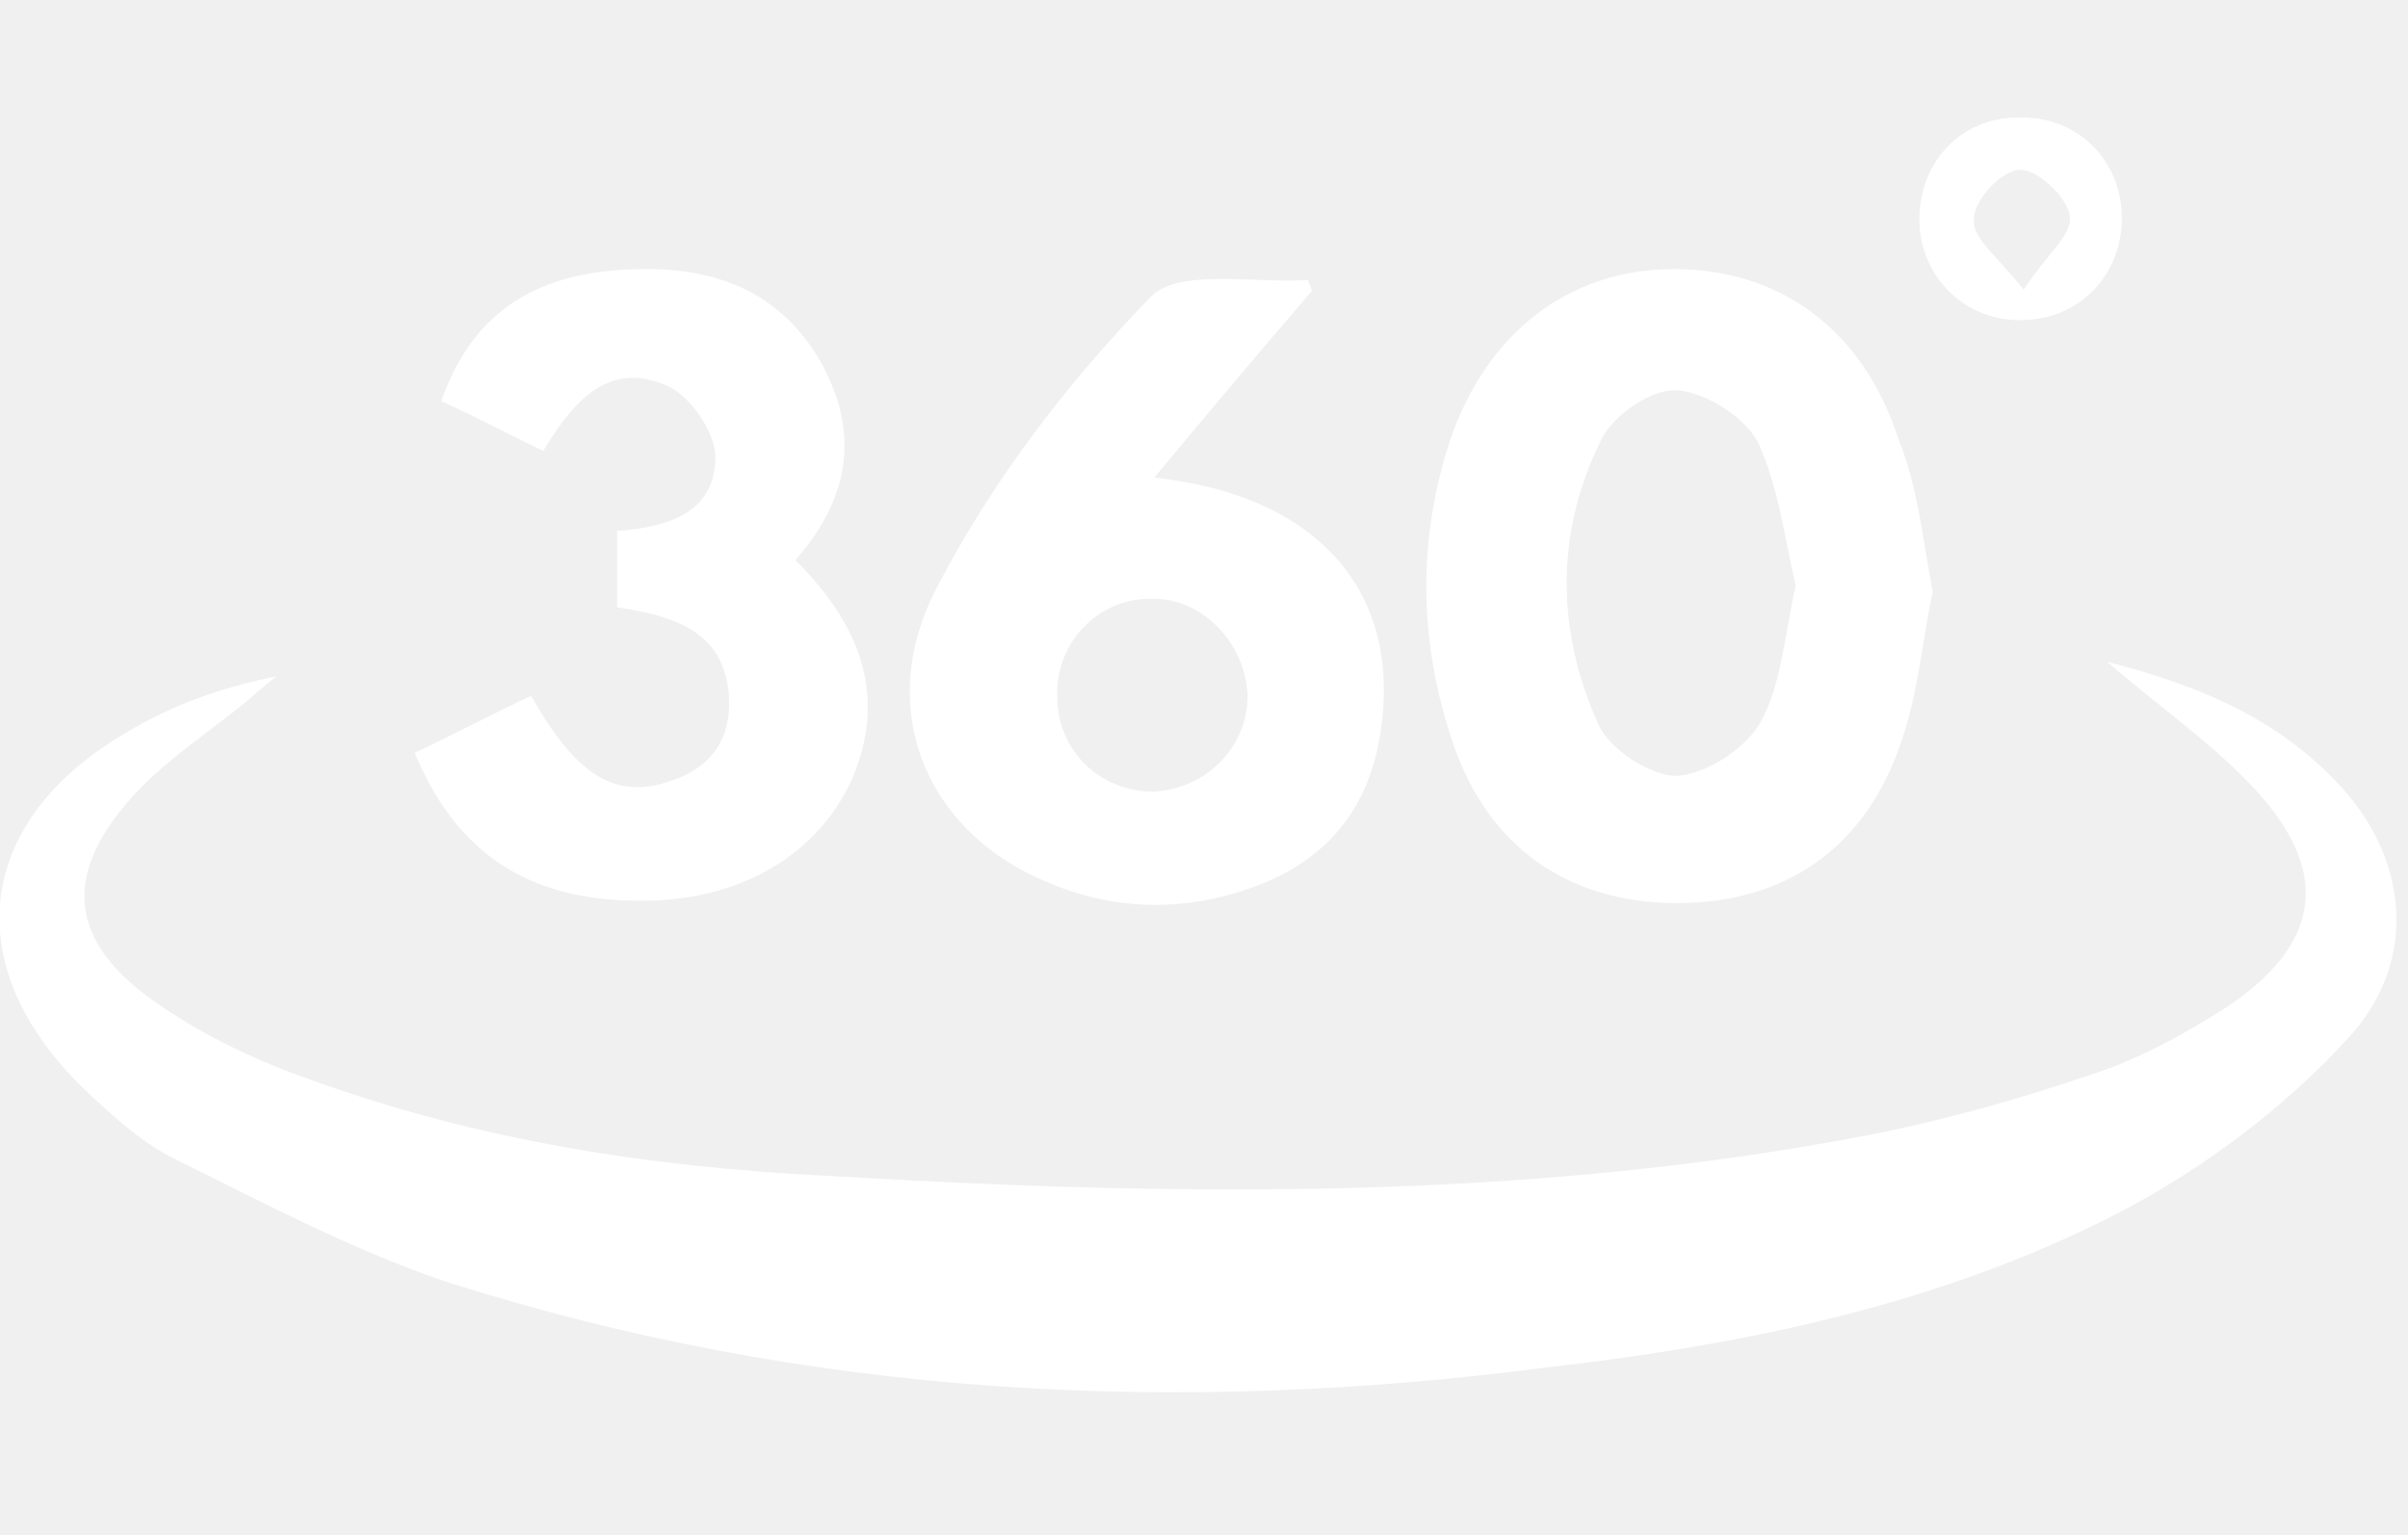
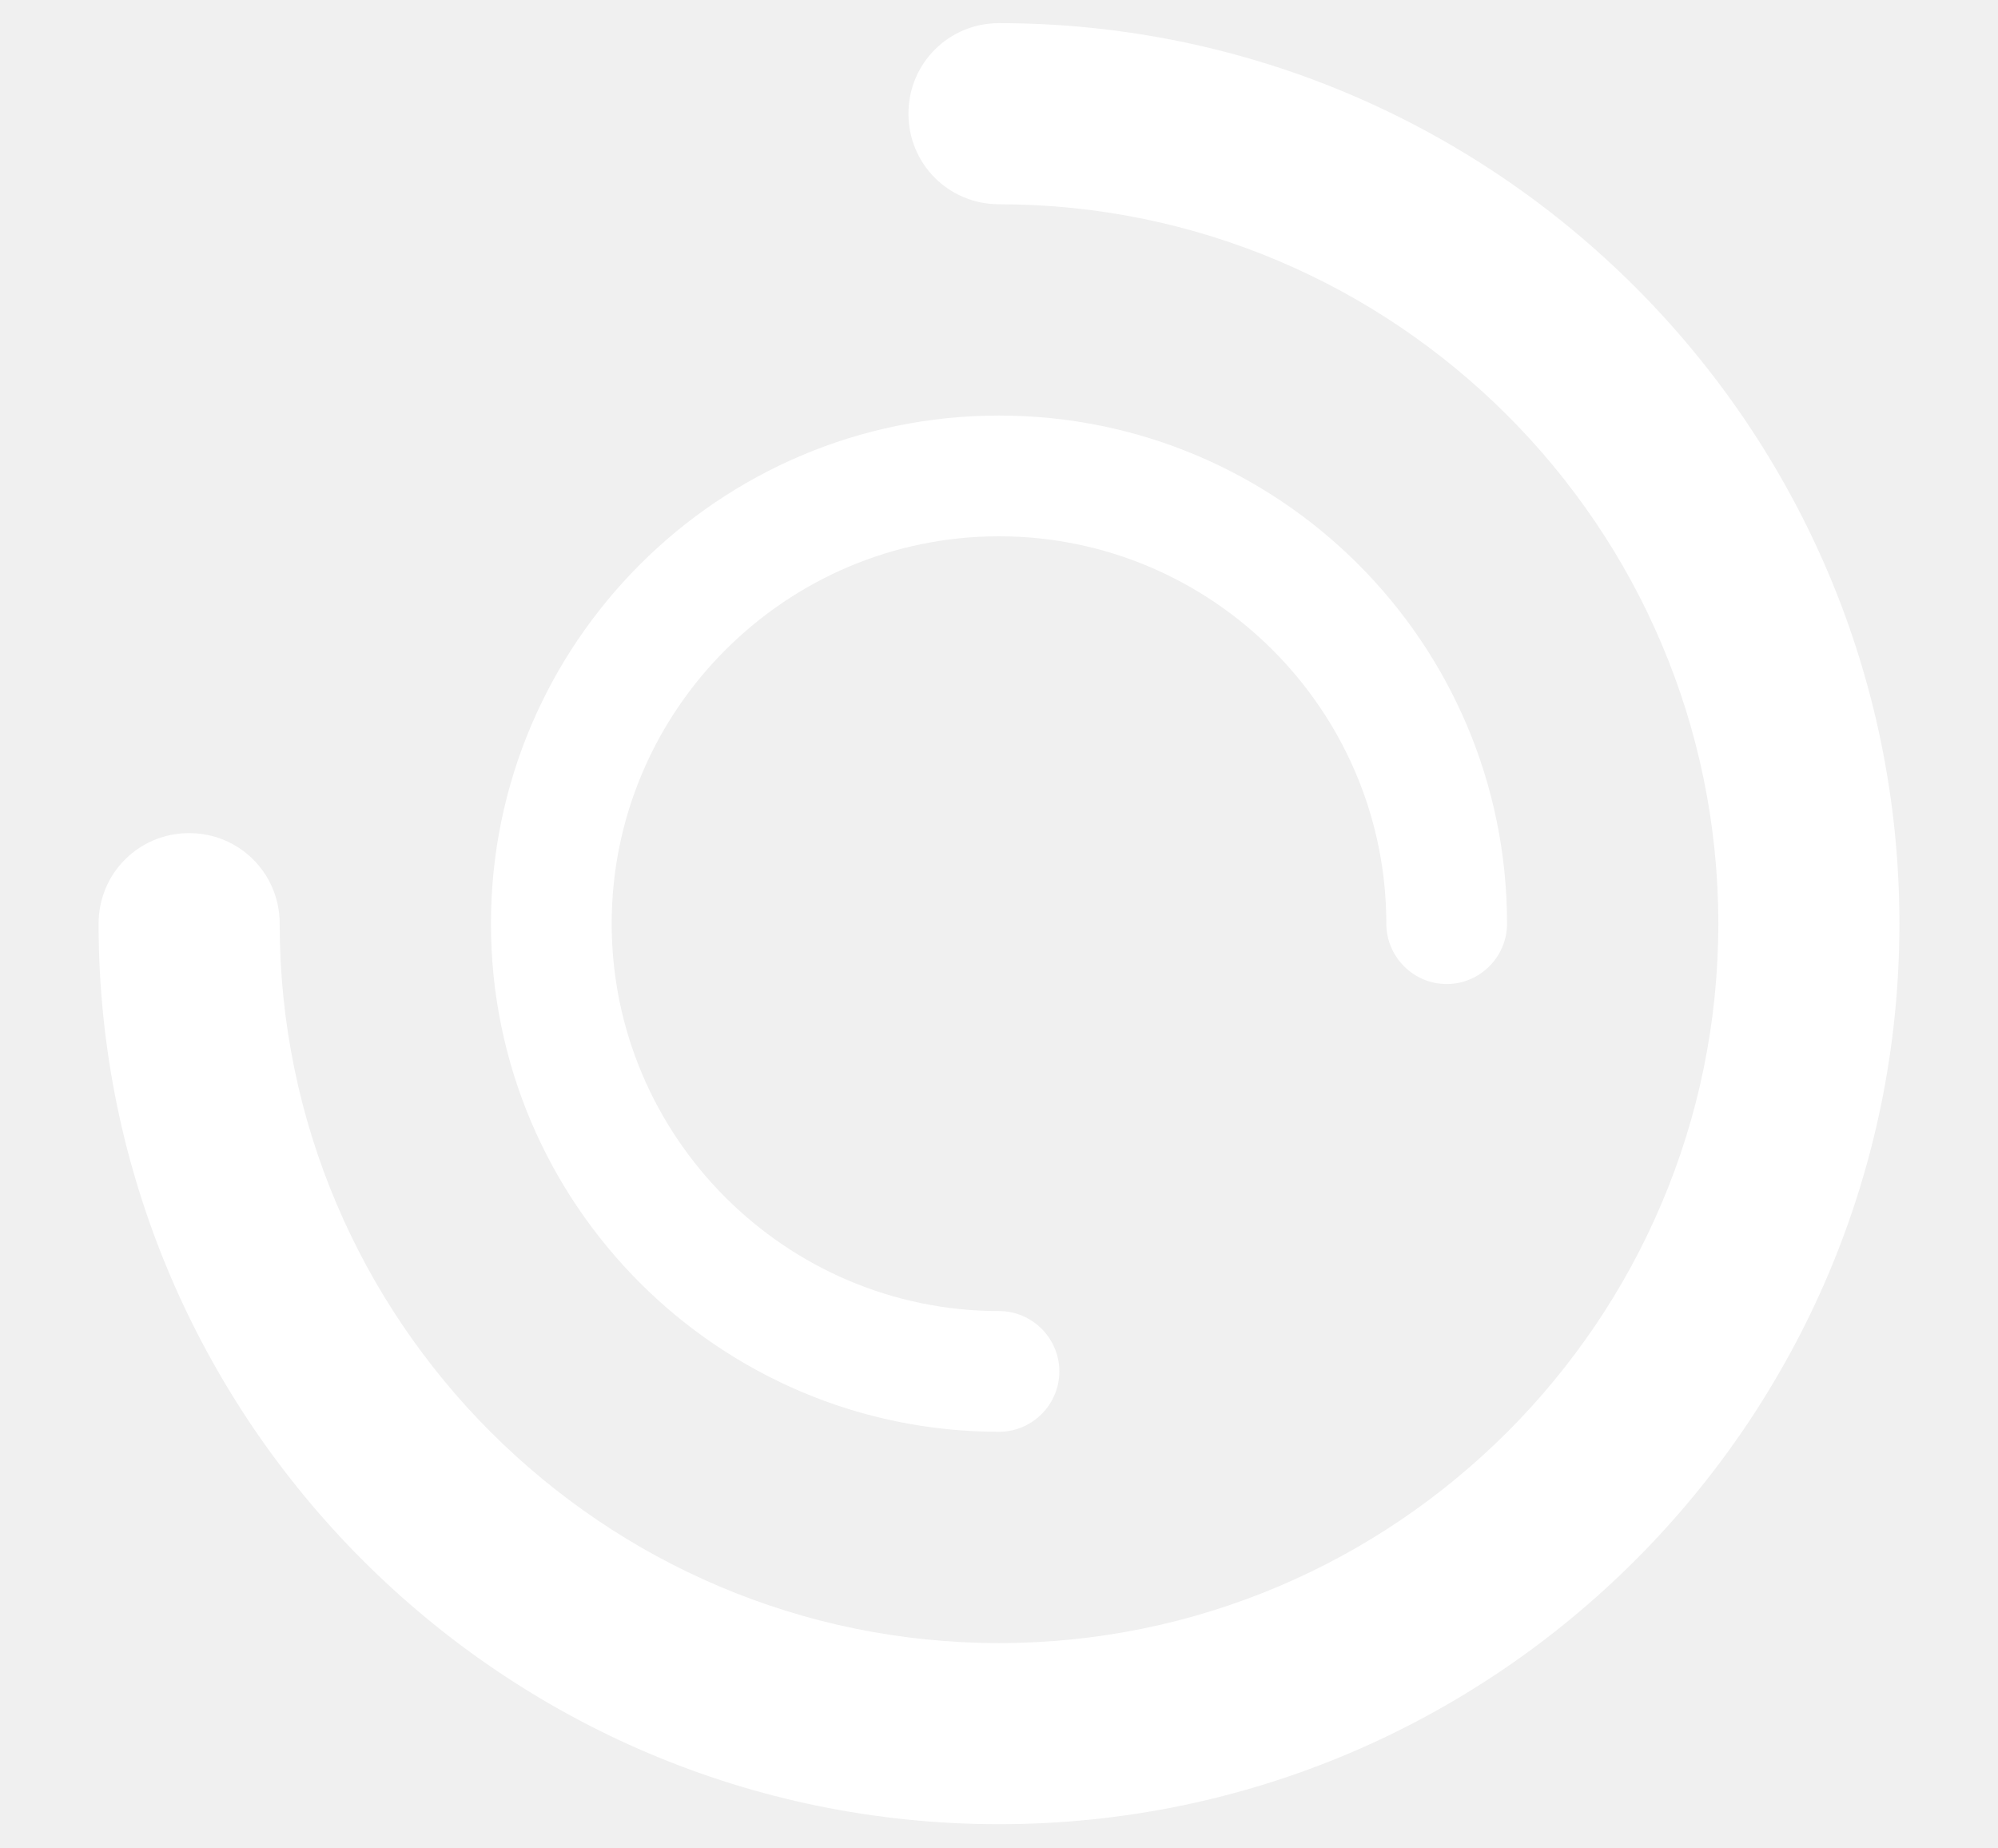
- <svg xmlns="http://www.w3.org/2000/svg" version="1.1" id="Layer_1" x="0px" y="0px" viewBox="0 0 198.6 126.6" style="enable-background:new 0 0 198.6 126.6;" xml:space="preserve">
+ <svg xmlns="http://www.w3.org/2000/svg" version="1.1" id="Layer_1" x="0px" y="0px" viewBox="0 0 198.6 183.6" style="enable-background:new 0 0 198.6 183.6;" xml:space="preserve">
  <style type="text/css">
	.st0{fill:#FFFFFF;}
</style>
  <g>
-     <path class="st0" d="M173.8,54.6c7.8,2,13.9,4.7,18.8,9.8c6,6.1,7,14.8,1.1,21.2c-5.2,5.7-11.6,10.5-18.3,14.1   c-14.8,7.8-31.2,11.2-47.8,13.1c-30.7,4-61,2.4-90.6-7c-7.8-2.6-15.3-6.6-22.6-10.2c-2.8-1.4-5.3-3.7-7.5-5.8   c-10.4-10.1-9-22,3.4-29.3c3.8-2.3,7.9-3.8,12.5-4.7c-0.8,0.6-1.7,1.4-2.4,2c-2.9,2.4-6.3,4.6-8.9,7.3c-6.6,6.9-6,12.7,1.8,17.9   c3.8,2.6,8.1,4.6,12.4,6.1c13.8,5,28.1,7.2,42.6,7.9c28.7,1.7,57.5,2.1,86-3.4c6.1-1.2,12.1-2.9,18-4.9c3.8-1.2,7.3-3.1,10.7-5.2   c8.7-5.5,9.5-11.8,2.3-19.1C182,61,178.2,58.4,173.8,54.6z" />
-     <path class="st0" d="M159.4,48.8c-0.9,4.3-1.2,8.4-2.6,12.4c-2.9,8.7-9.5,13.3-18.5,13.3c-8.9,0-15.6-4.6-18.5-13.3   c-2.8-8.3-2.9-16.7-0.2-24.9c3.1-9,9.9-14.1,18.5-14.1c8.7,0,15.6,5,18.5,14.1C158.2,40.2,158.6,44.7,159.4,48.8z M148.1,48.3   c-0.9-3.8-1.4-8.1-3.1-11.8c-1.1-2.1-4.3-4.1-6.6-4.3c-2.1-0.2-5.3,2-6.3,4c-3.8,7.6-3.8,15.7-0.3,23.5c0.9,2.1,4.4,4.4,6.6,4.3   c2.4-0.2,5.7-2.3,6.9-4.6C146.9,56.4,147.2,52.4,148.1,48.3z" />
-     <path class="st0" d="M108.2,24c-4.3,5-8.6,10.1-13,15.4c13.9,1.5,20.8,9.9,18.5,21.9c-1.1,5.7-4.4,9.5-9.6,11.6   c-6.6,2.6-13.1,2.3-19.4-0.9c-8.6-4.4-12.4-13.9-7.5-23.4c4.6-8.9,10.8-17,17.7-24.1c2.3-2.4,8.6-1.1,13-1.4   C107.9,23.3,108.1,23.6,108.2,24z M94.8,49.4c-4.3,0-7.8,3.7-7.6,8.1c0,4.4,3.5,7.8,7.9,7.8c4.4-0.2,7.8-3.7,7.8-7.9   C102.7,52.9,99,49.2,94.8,49.4z" />
-     <path class="st0" d="M65.6,46.2c6,6,7.3,11.8,4.7,18c-2.8,6.3-9.3,10.2-17.6,10.1c-9.2,0-15.1-4-18.5-12.2c3.2-1.5,6.4-3.2,9.6-4.7   c3.8,6.7,7,8.6,11.6,7c3.5-1.2,5-3.7,4.7-7.3c-0.5-4.1-2.9-6.1-9.2-7c0-2,0-4,0-6.3c4-0.3,8.1-1.4,8.1-6.1c0-2-2-4.9-3.8-5.8   c-5-2.3-7.9,1.2-10.4,5.3c-2.9-1.4-5.5-2.8-8.4-4.1c2.3-6.7,6.9-9.9,13.3-10.7c7.2-0.8,13.9,0.5,17.9,7.3   C70.9,35.5,70.2,41,65.6,46.2z" />
-     <path class="st0" d="M166.4,9.7c4.9-0.2,8.6,3.5,8.6,8.3c0,4.6-3.4,8.3-8.1,8.4c-4.7,0.2-8.6-3.5-8.6-8.3S161.8,9.7,166.4,9.7z    M166.9,23.9c1.8-2.8,4.1-4.6,3.8-6.1c-0.2-1.5-2.6-3.8-4.1-3.8c-1.4,0-3.8,2.4-3.8,4.1C162.6,19.6,164.7,21.1,166.9,23.9z" />
+     <path class="st0" d="M99.3,181.3c-49.4,0-89.5-40.2-89.5-89.5c0-5,4-9,9-9s9,4,9,9c0,39.4,32.1,71.5,71.5,71.5   c39.4,0,71.5-32.1,71.5-71.5c0-39.4-32.1-71.5-71.5-71.5c-5,0-9-4-9-9s4-9,9-9c49.4,0,89.5,40.2,89.5,89.5S148.7,181.3,99.3,181.3z   " />
+   </g>
+   <g>
+     <path class="st0" d="M99.3,142.3c-27.8,0-50.5-22.6-50.5-50.5c0-27.8,22.6-50.5,50.5-50.5s50.5,22.6,50.5,50.5c0,3.3-2.7,6-6,6   s-6-2.7-6-6c0-21.2-17.3-38.5-38.5-38.5c-21.2,0-38.5,17.3-38.5,38.5s17.3,38.5,38.5,38.5c3.3,0,6,2.7,6,6S102.6,142.3,99.3,142.3z   " />
  </g>
</svg>
